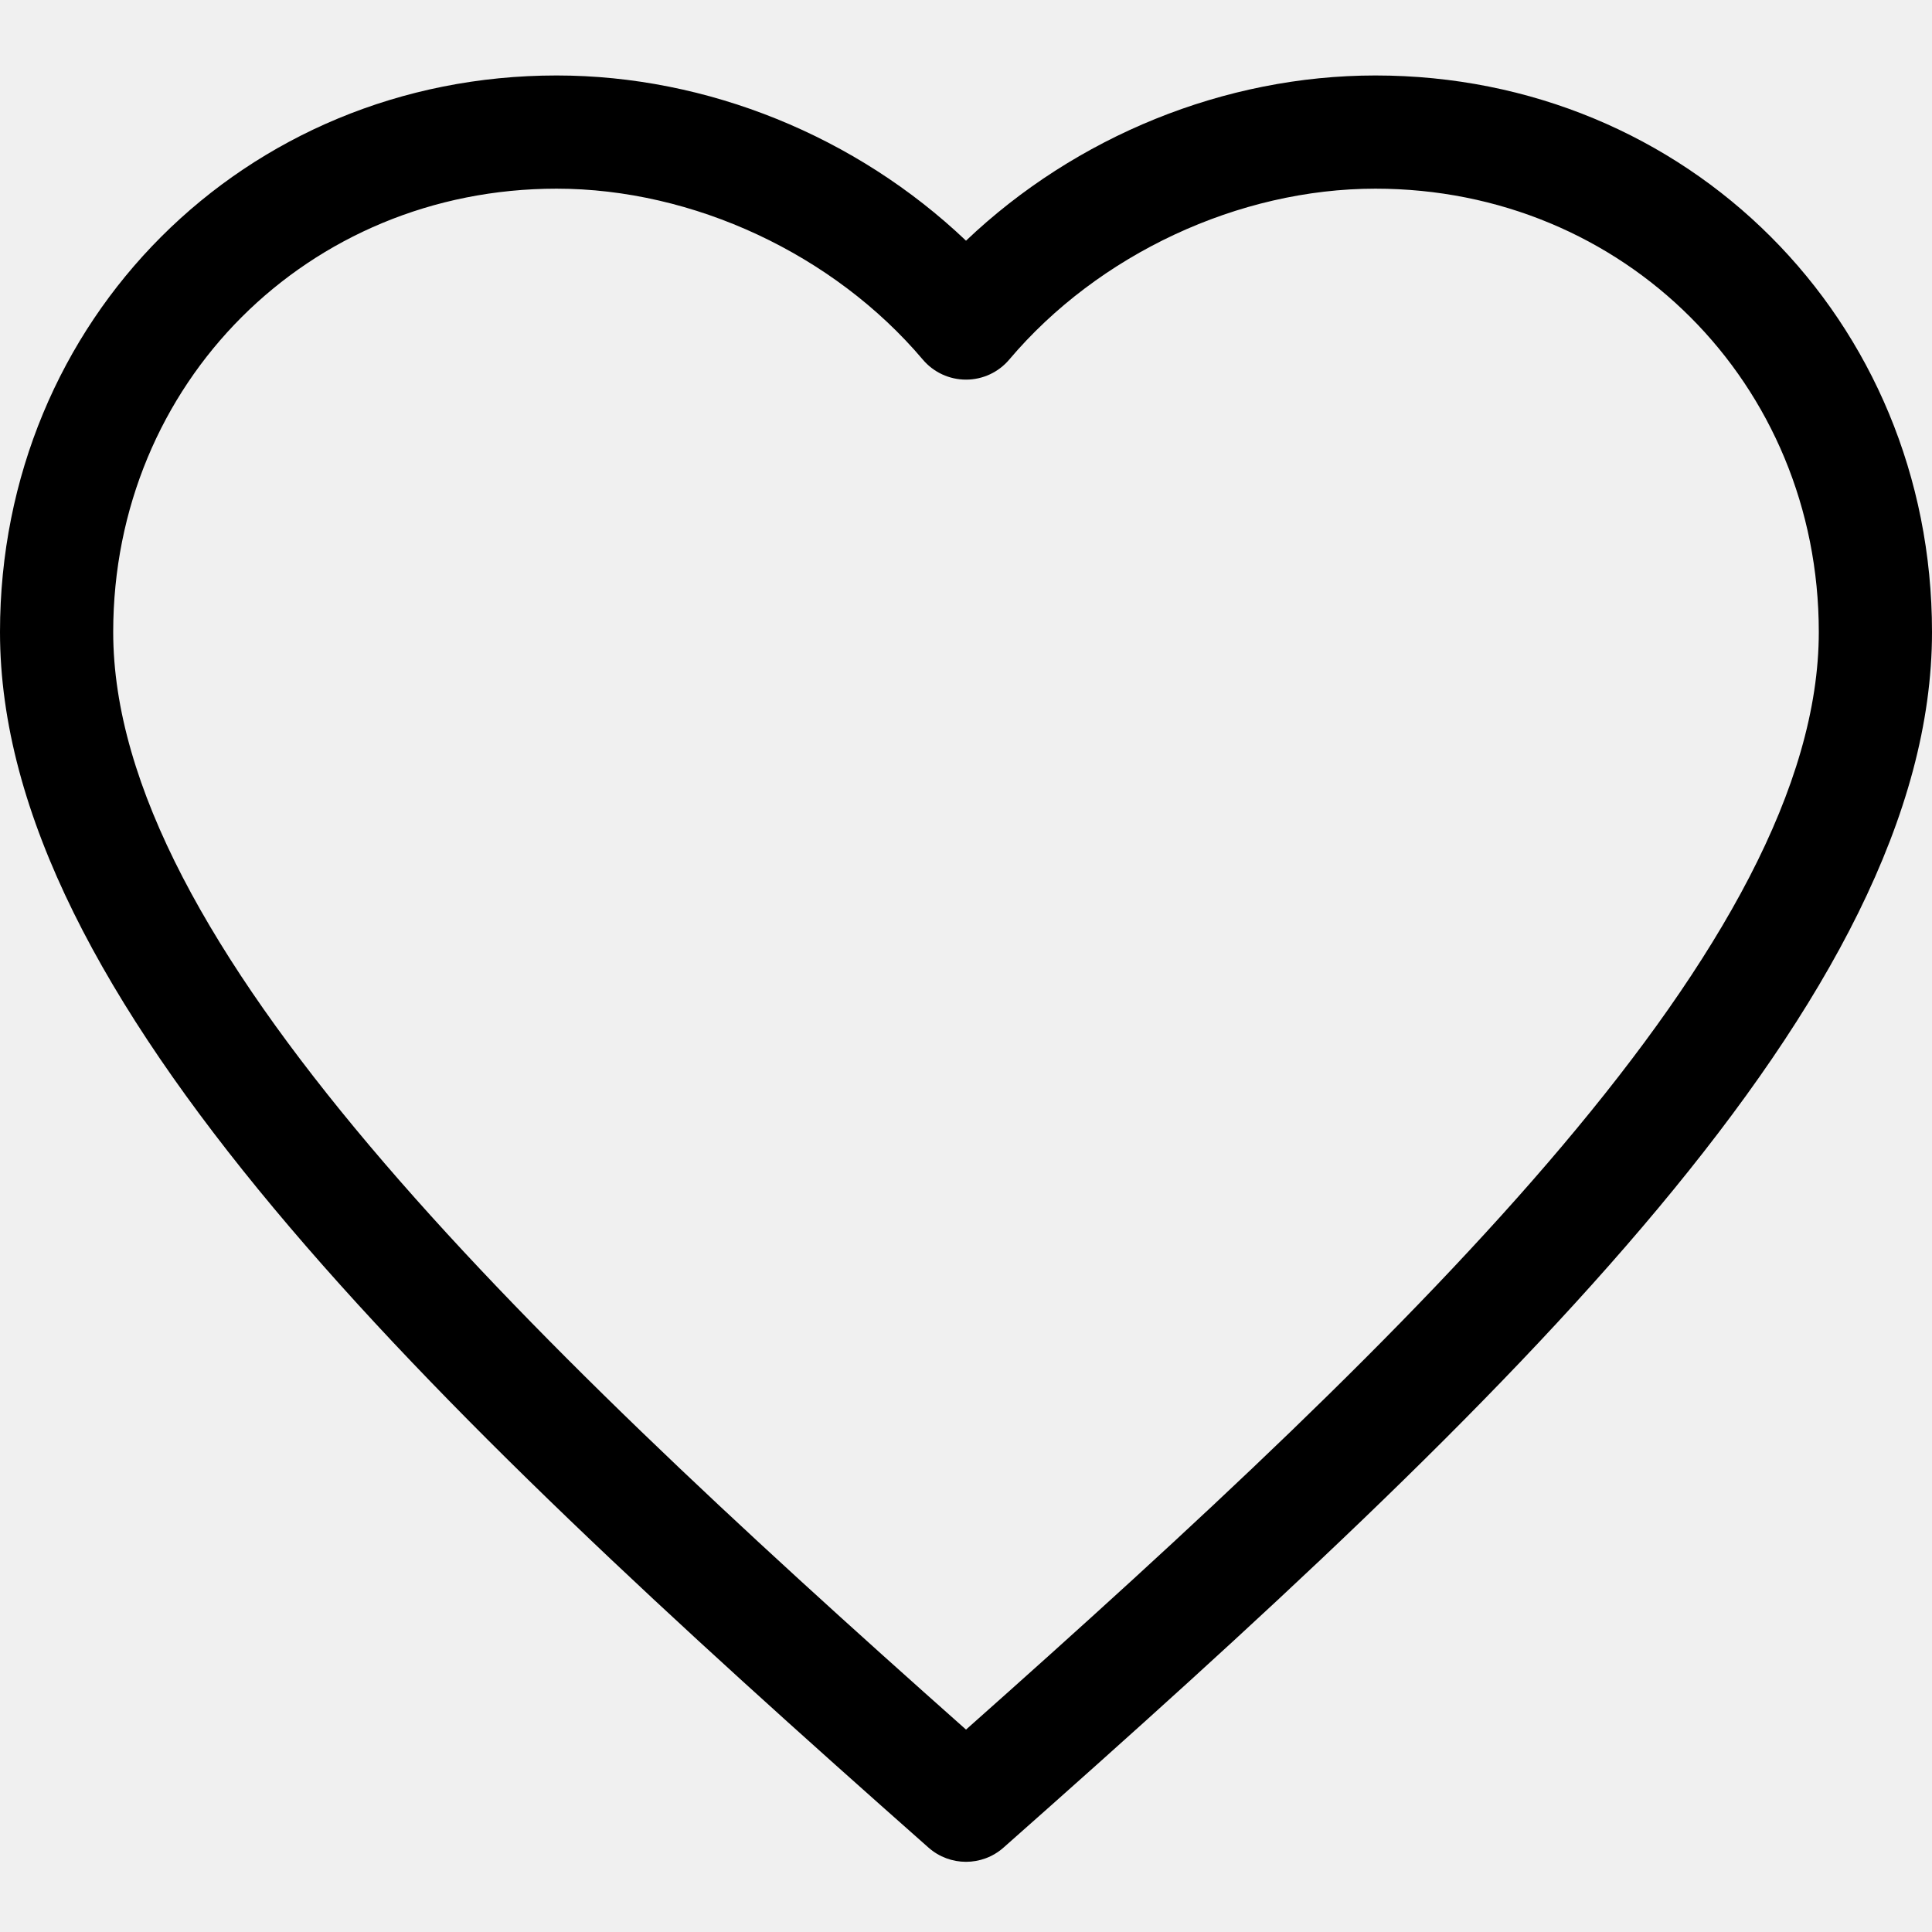
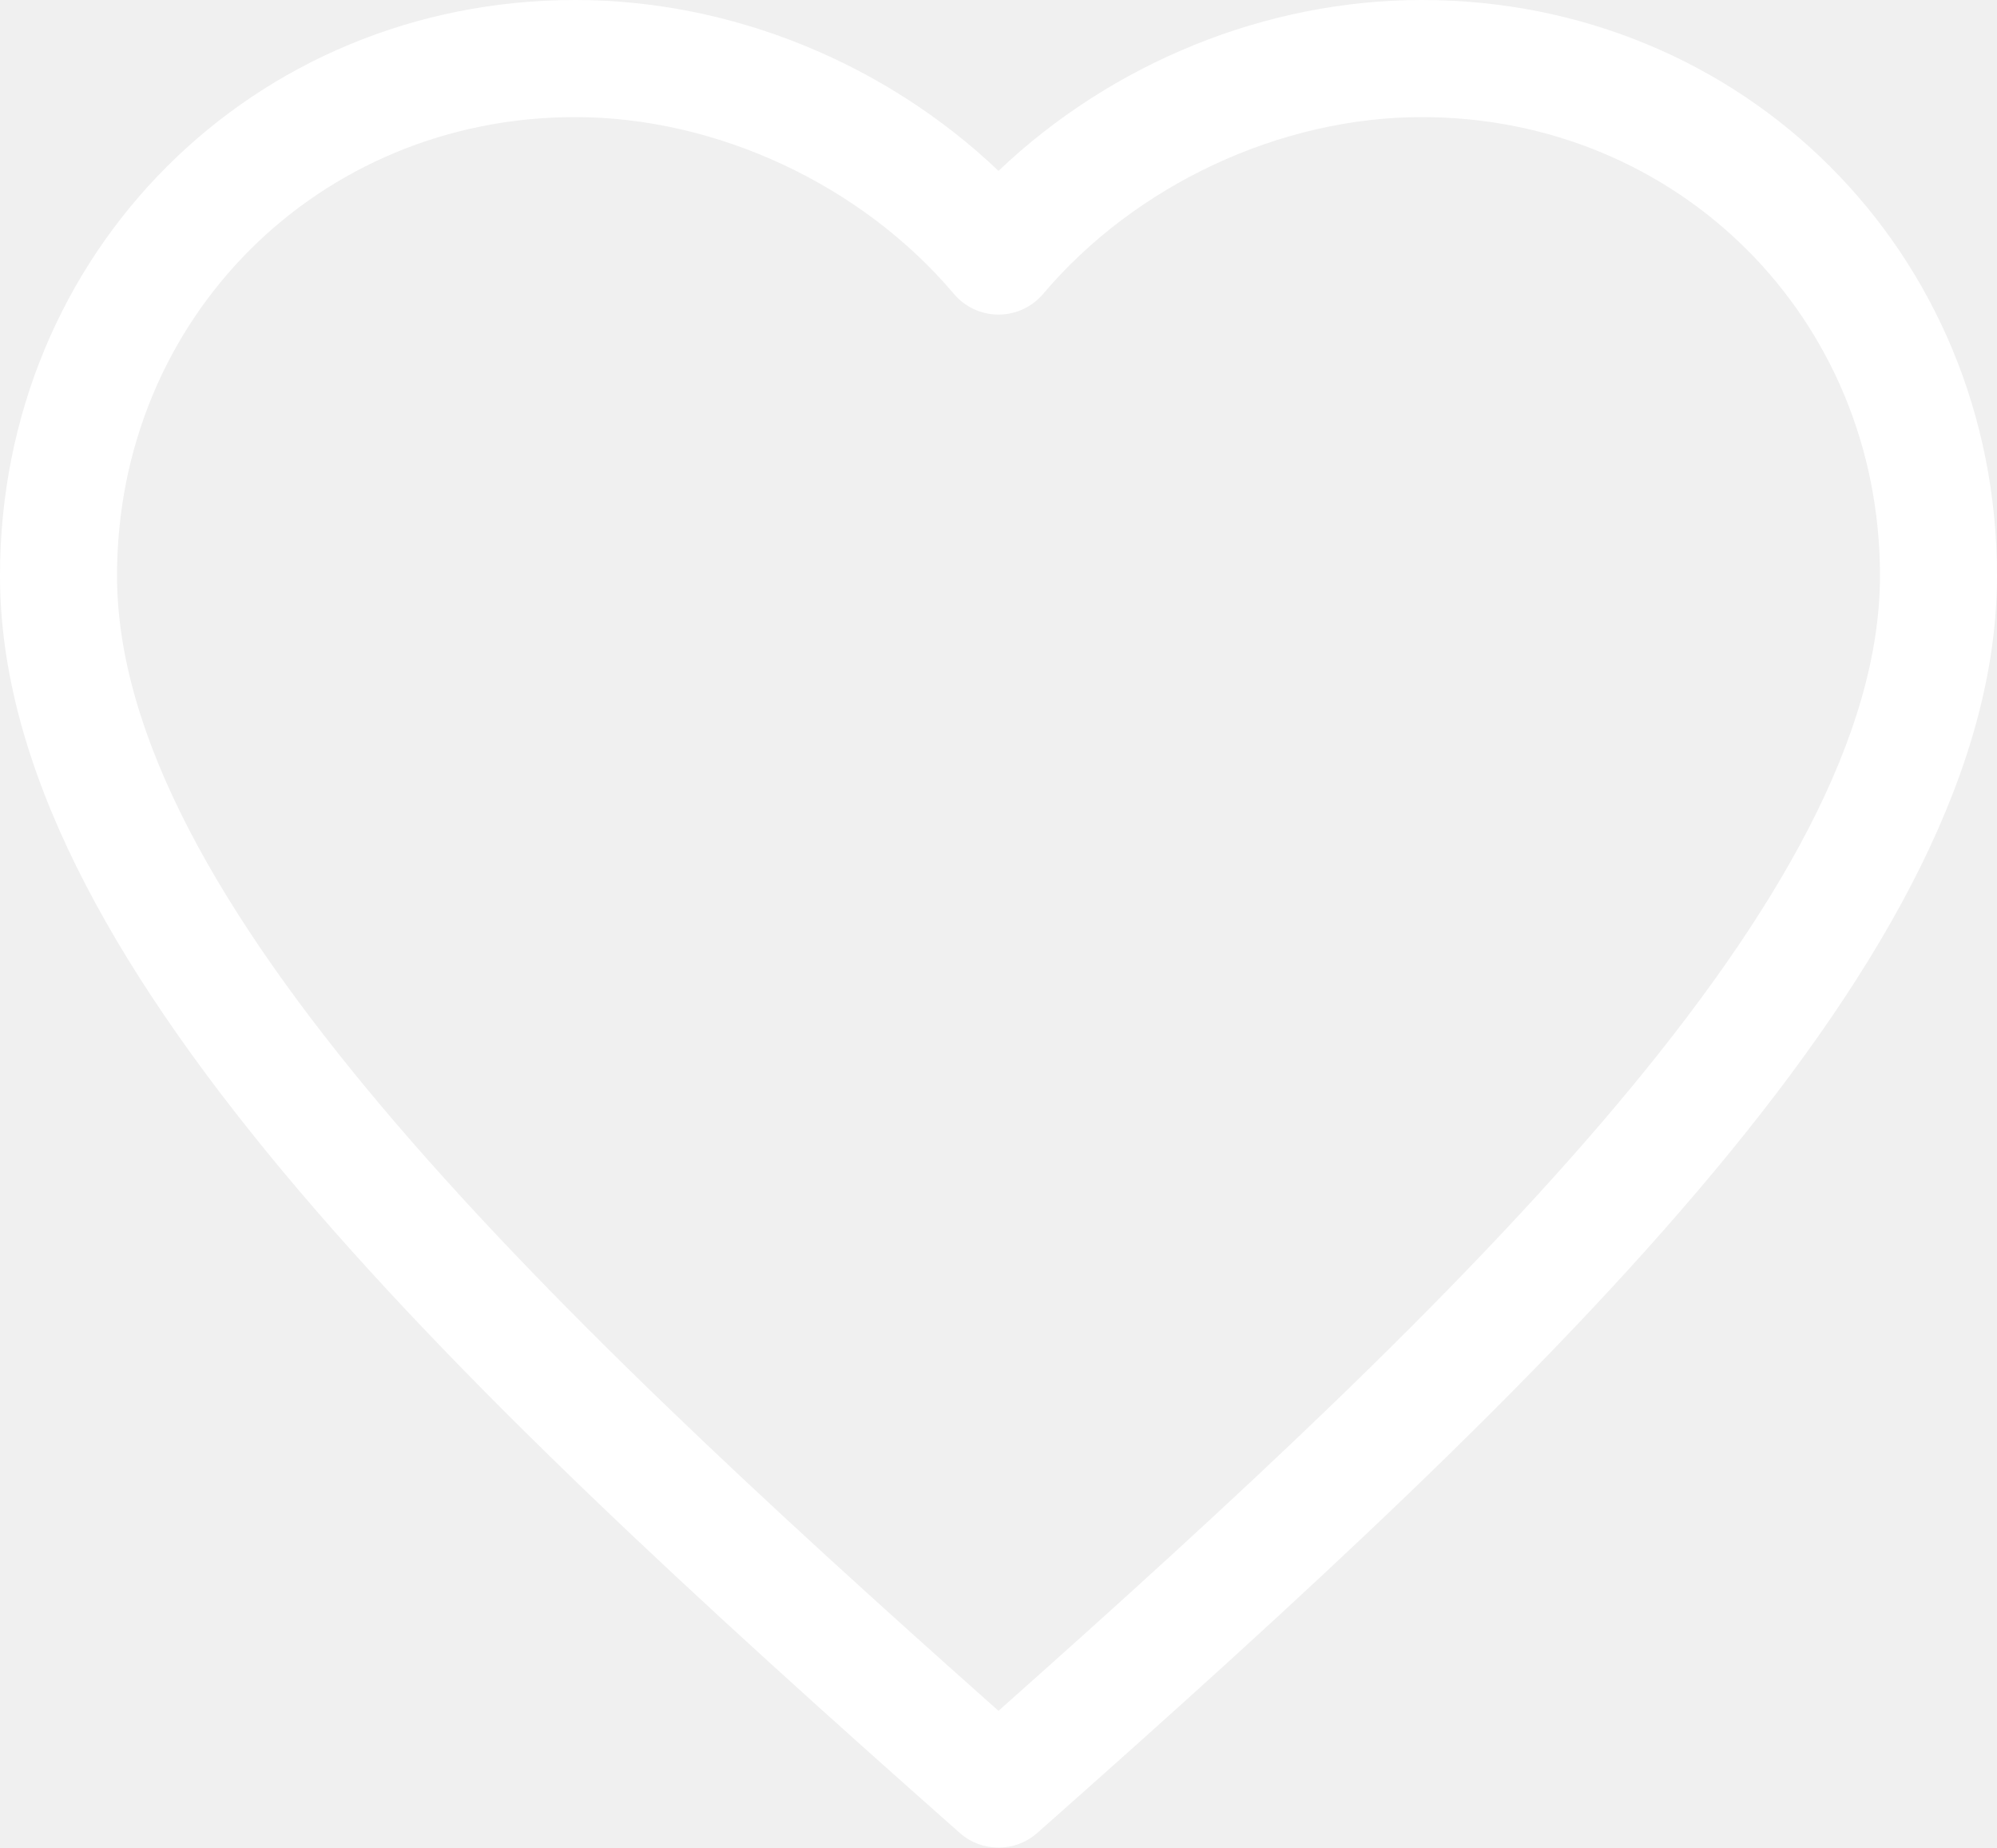
- <svg xmlns="http://www.w3.org/2000/svg" height="512pt" viewBox="0 -19 512 511" width="512pt">
-   <path d="m364.5.5c-39.965 0-79.422 16.129-108.496 43.785-29.078-27.656-68.535-43.785-108.504-43.785-82.711 0-147.5 64.789-147.5 147.5 0 96.672 111.438 203.086 246.066 322.137 2.836 2.508 6.387 3.762 9.938 3.762 3.551 0 7.098-1.254 9.938-3.766 134.621-119.055 246.059-225.469 246.059-322.133 0-82.711-64.789-147.5-147.5-147.5zm-108.496 438.359c-120.281-106.777-226.004-209.047-226.004-290.859 0-65.887 51.613-117.5 117.5-117.5 36.234 0 73.422 17.355 97.051 45.293 2.848 3.371 7.039 5.312 11.453 5.312 4.414 0 8.602-1.941 11.453-5.312 23.625-27.938 60.812-45.293 97.043-45.293 65.887 0 117.5 51.613 117.5 117.5 0 81.805-105.719 184.078-225.996 290.859zm0 0" />
+ <svg xmlns="http://www.w3.org/2000/svg" width="40px" height="37px" viewBox="0 0 40 37" version="1.1">
+   <g id="Page-1" stroke="none" stroke-width="1" fill="none" fill-rule="evenodd">
+     <g id="iPhone-11-Pro-Copy" transform="translate(-53, -738)" fill="#FFFFFF" fill-rule="nonzero">
+       <g id="like" transform="translate(53, 738)">
+         <path d="M28.477,0 C25.354,0 22.272,1.261 20,3.422 C17.729,1.261 14.646,0 11.523,0 C5.062,0 0,5.064 0,11.528 C0,19.084 8.706,27.401 19.224,36.706 C19.445,36.902 19.723,37 20,37 C20.278,37 20.555,36.902 20.777,36.706 C31.294,27.401 40,19.083 40,11.528 C40,5.064 34.938,0 28.477,0 Z M20,34.261 C10.603,25.916 2.344,17.923 2.344,11.528 C2.344,6.379 6.376,2.345 11.523,2.345 C14.354,2.345 17.26,3.701 19.106,5.885 C19.328,6.148 19.655,6.3 20,6.3 C20.345,6.3 20.672,6.148 20.895,5.885 C22.741,3.701 25.646,2.345 28.477,2.345 C33.624,2.345 37.656,6.379 37.656,11.528 C37.656,17.922 29.397,25.916 20,34.261 Z" id="Shape" />
+       </g>
+     </g>
+   </g>
</svg>
